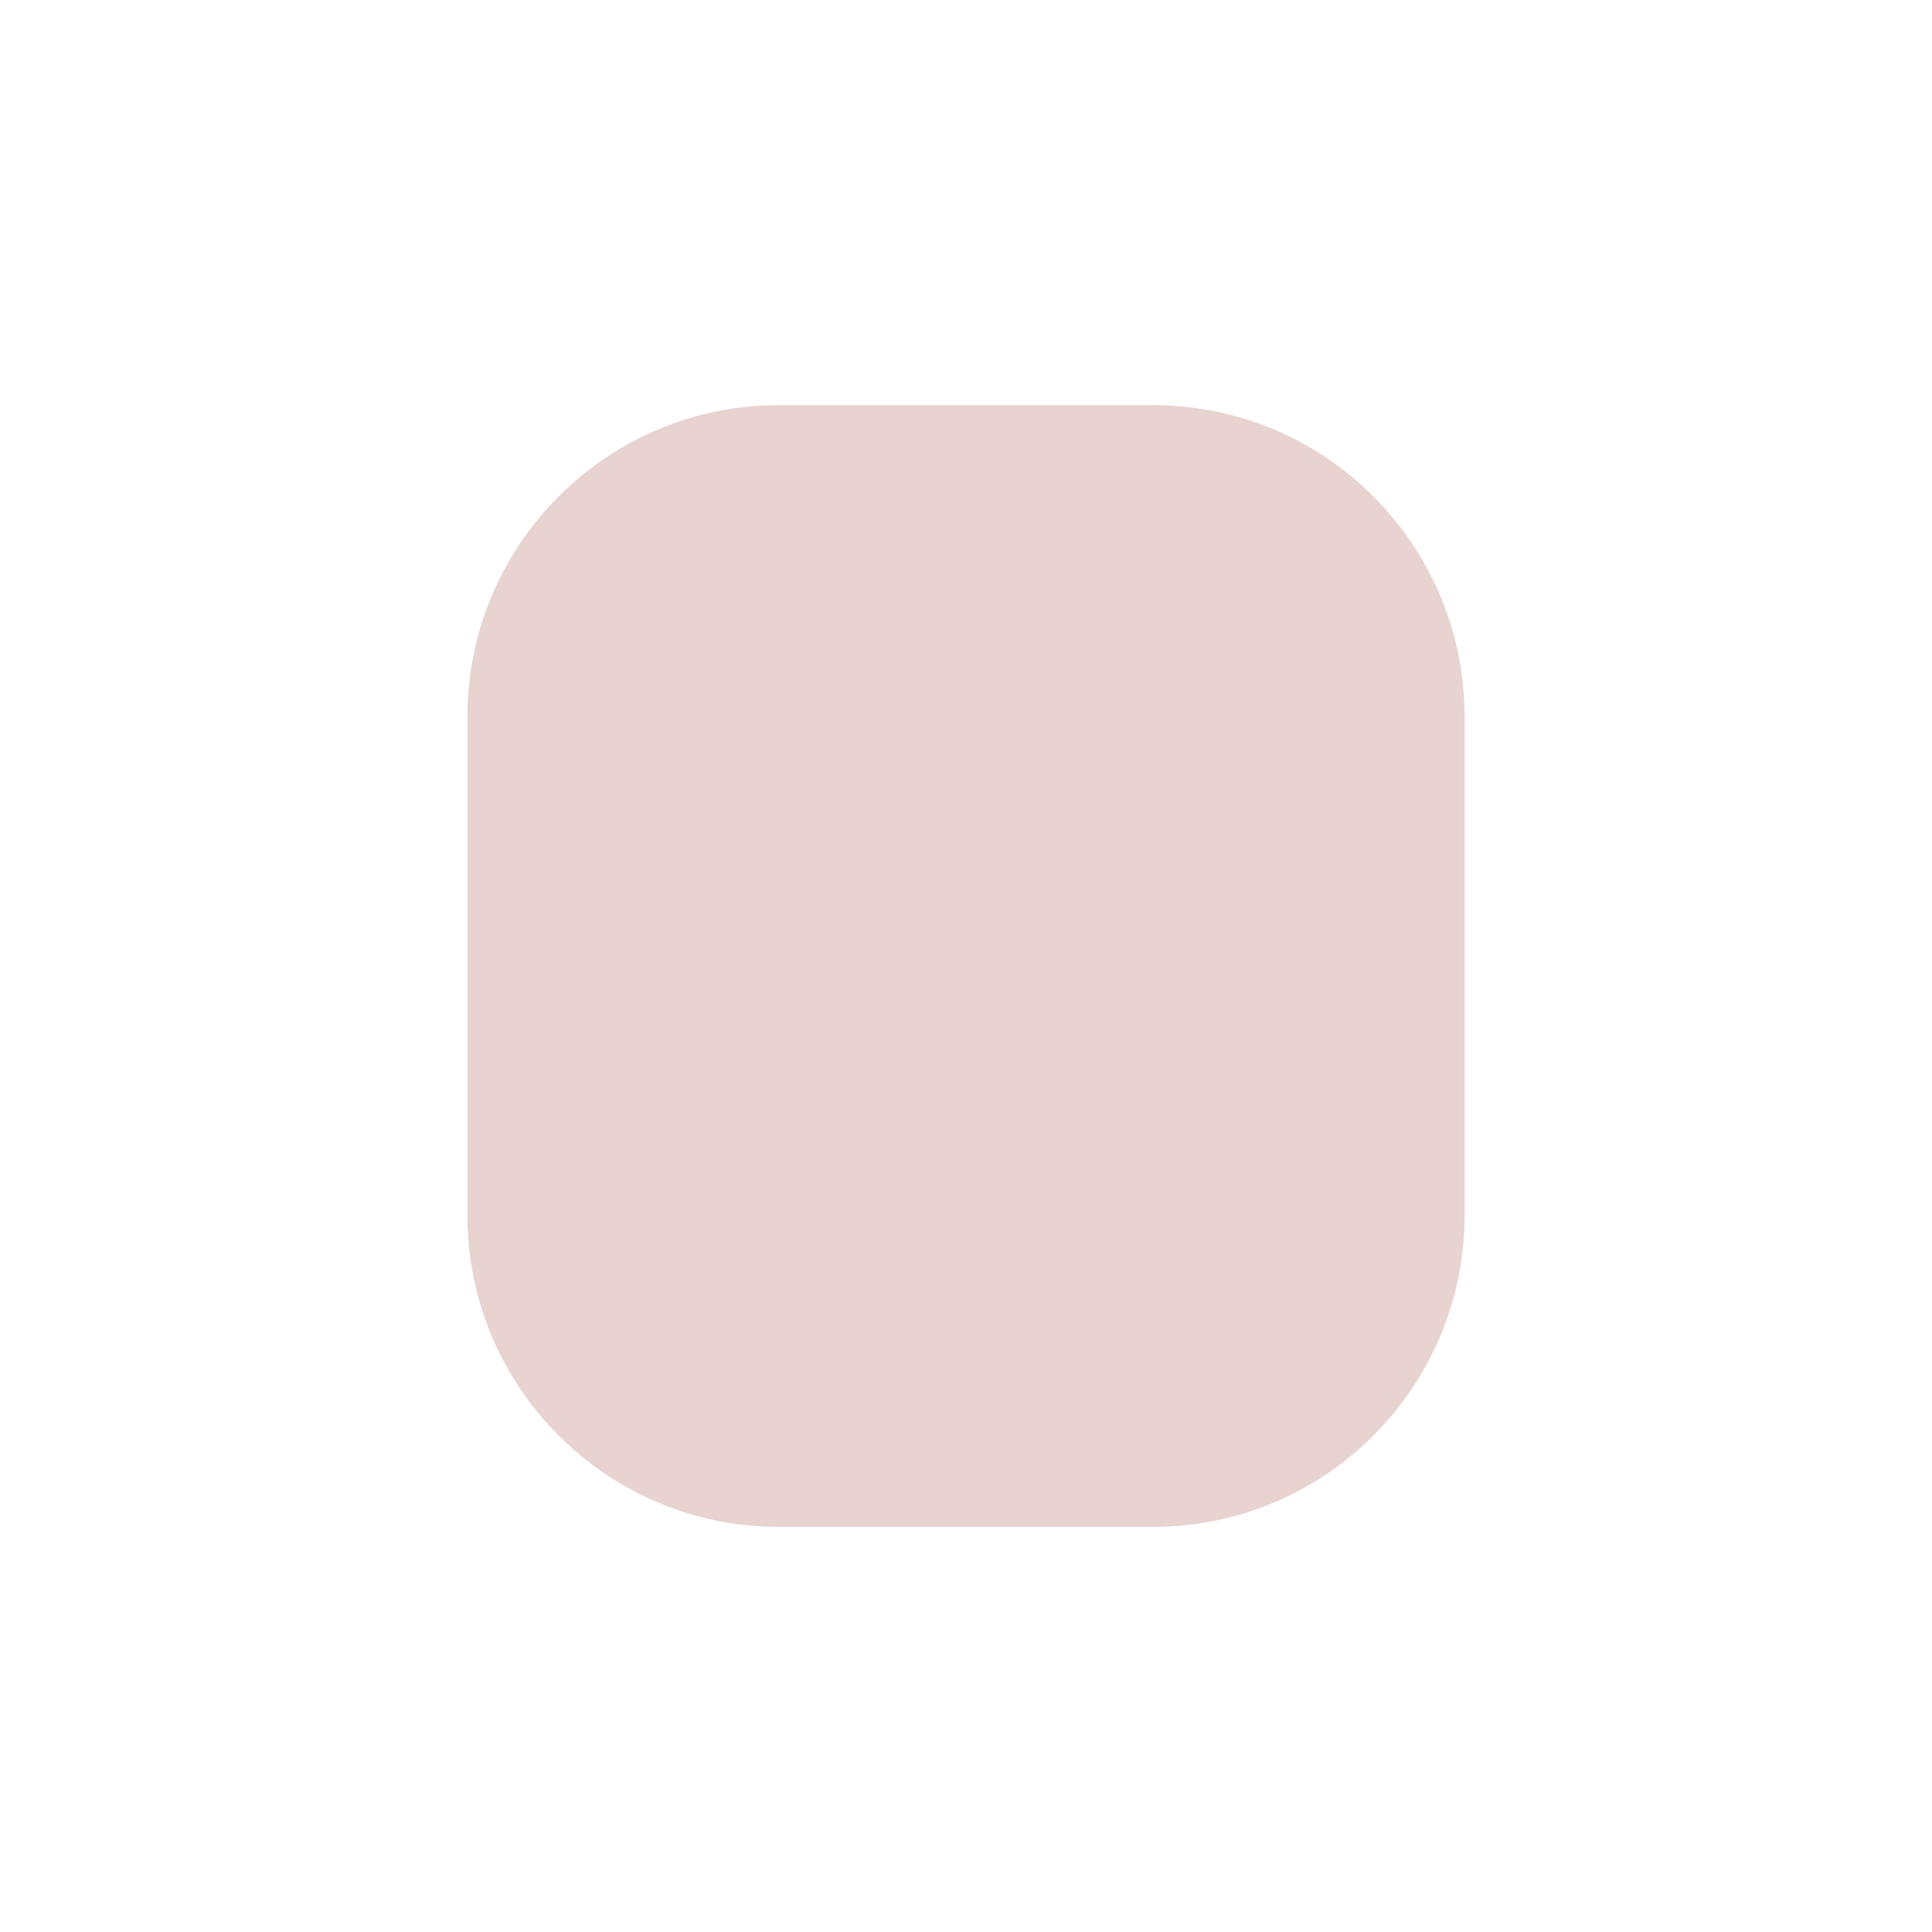
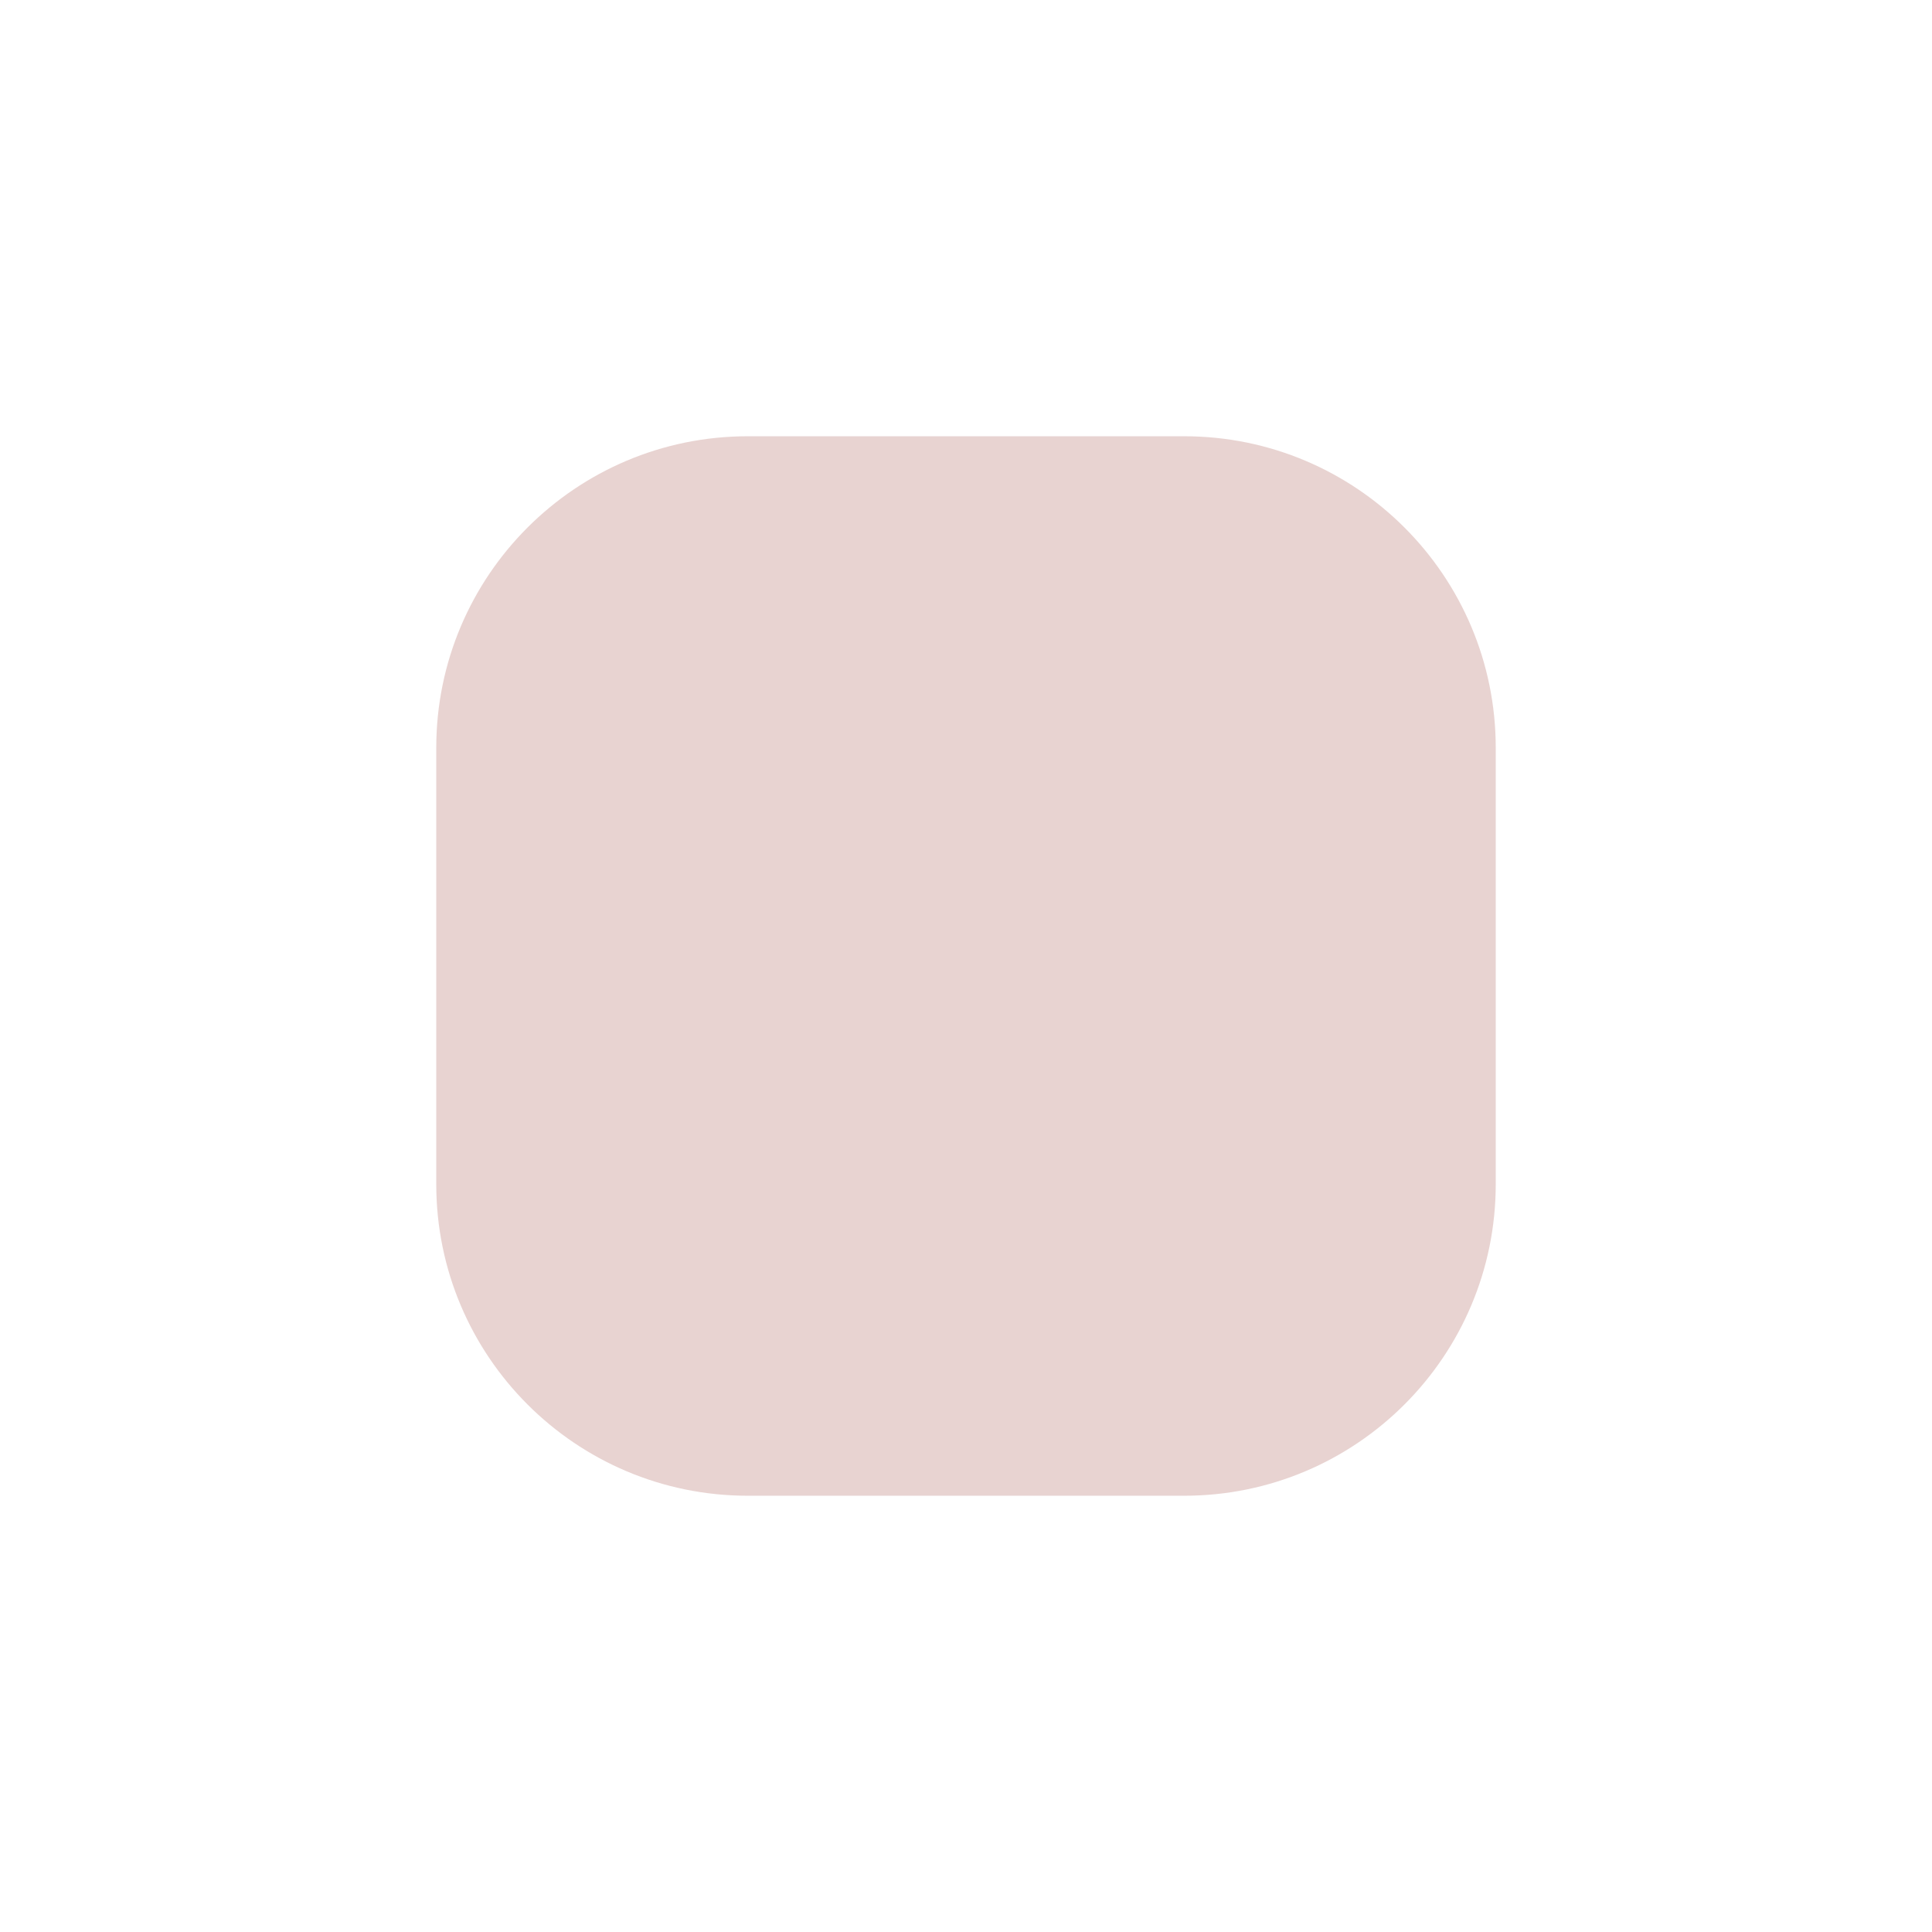
<svg xmlns="http://www.w3.org/2000/svg" width="31" height="31" version="1.1" id="svg6" viewBox="0 0 31 31">
  <defs id="defs10">
    </defs>
-   <path id="svg_1" width="32" height="36" x="14" y="12" fill="#015ad7" stroke="#000000" stroke-width="0" rx="0" d="m 24,12 h 12 a 10,10 0 0 1 10,10 v 16 a 10,10 0 0 1 -10,10 h -12 a 10,10 0 0 1 -10,-10 v -16 a 10,10 0 0 1 10,-10 z" style="fill:#E8D3D1;fill-opacity:1" transform="matrix(0.5,0,0,0.5,0.4999995,0.4999995)" />
+   <path id="svg_1" width="34" height="34" x="13" y="13" fill="#015ad7" stroke="#000000" stroke-width="0" rx="0" d="m 23,13 h 14 a 10,10 0 0 1 10,10 v 14 a 10,10 0 0 1 -10,10 h -14 a 10,10 0 0 1 -10,-10 v -14 a 10,10 0 0 1 10,-10 z" style="fill:#E8D3D1;fill-opacity:1" transform="matrix(0.5,0,0,0.5,0.4999995,0.4999995)" />
</svg>
